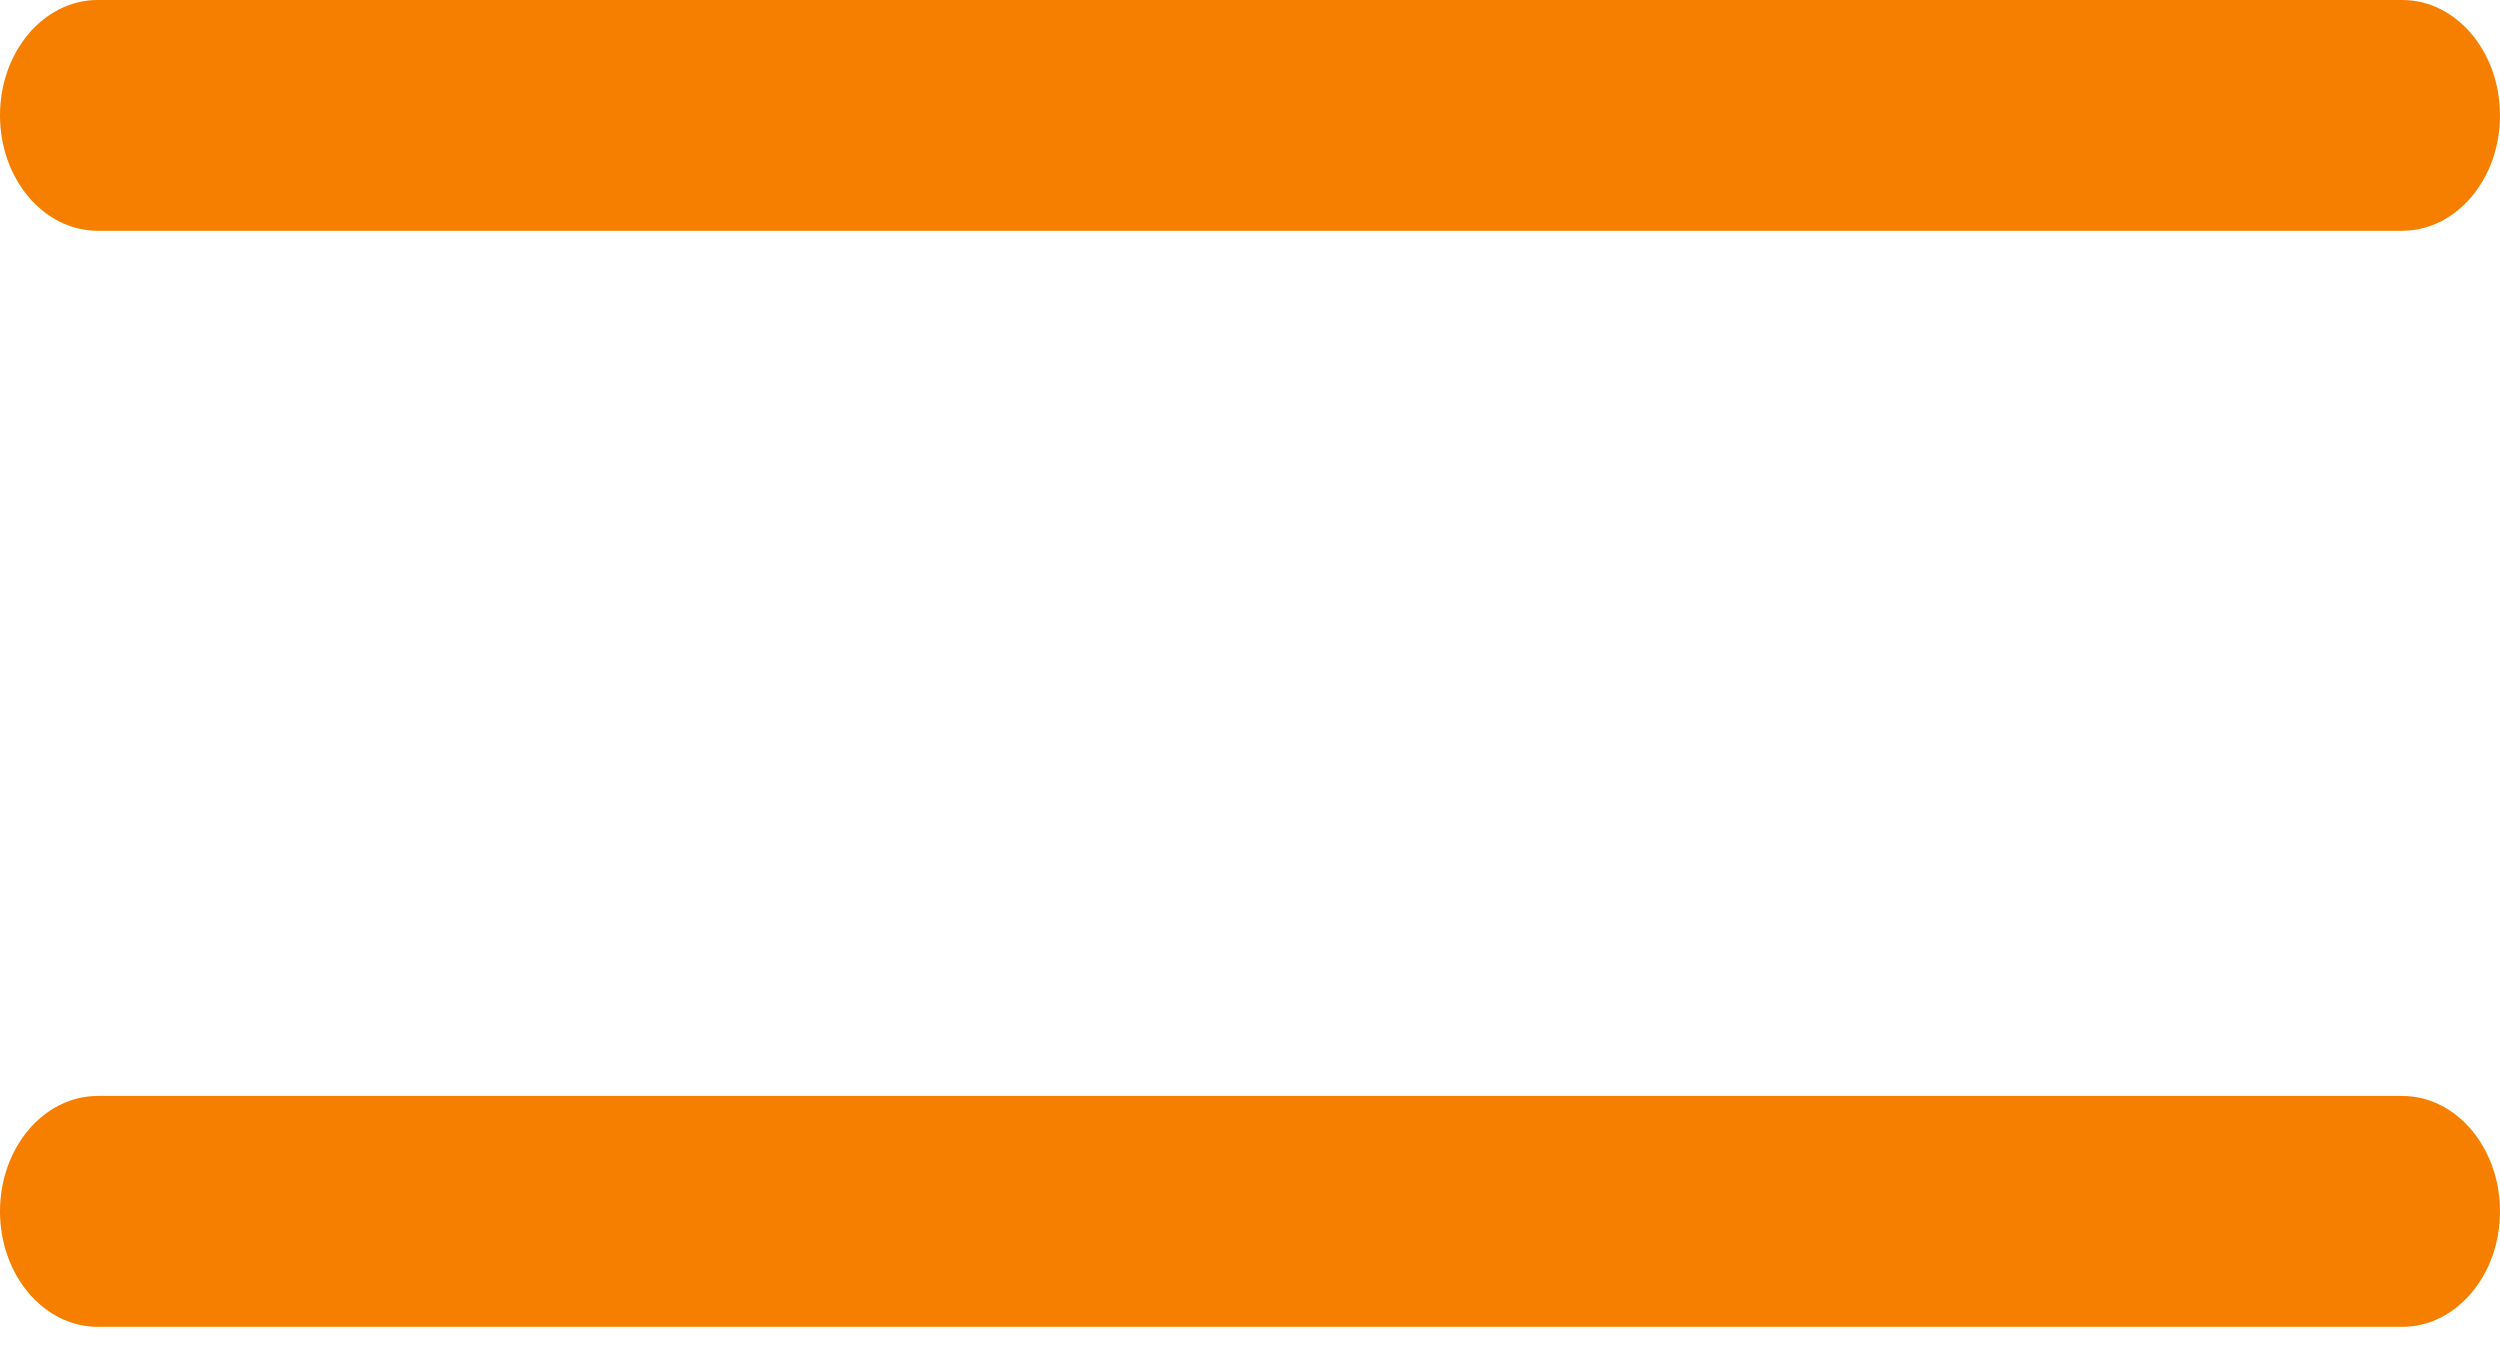
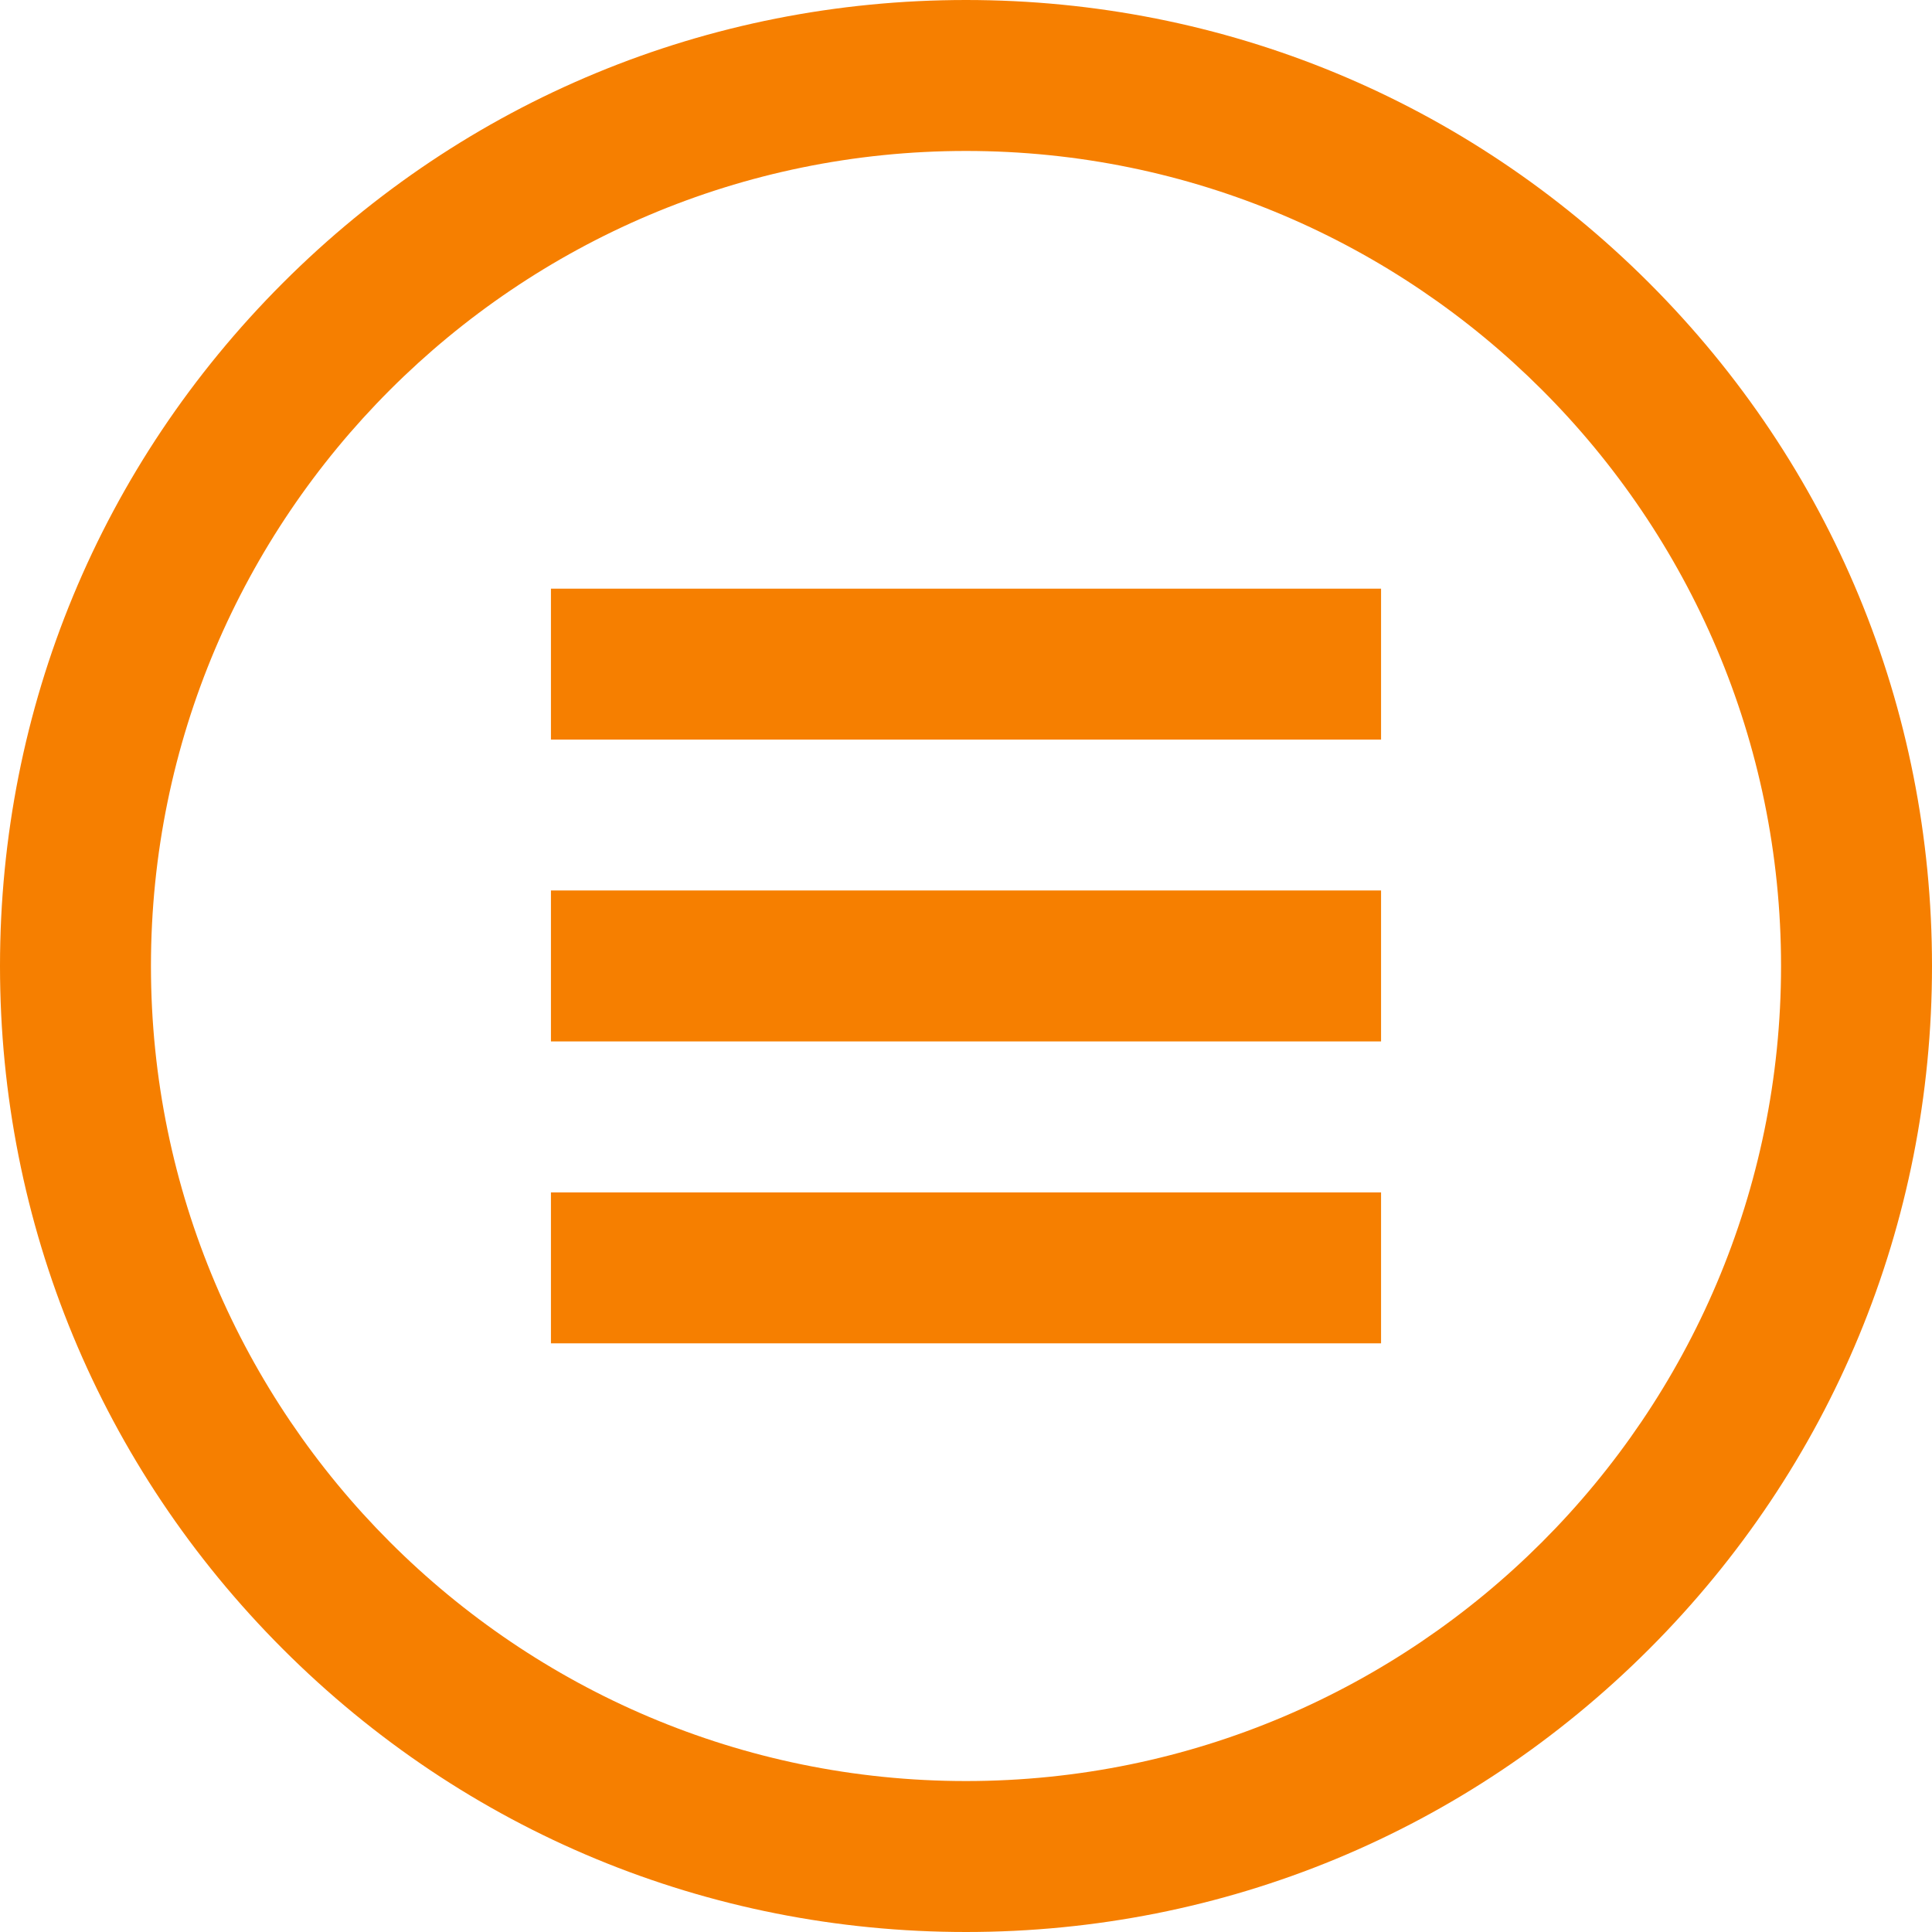
- <svg xmlns="http://www.w3.org/2000/svg" width="26" height="14" viewBox="0 0 26 14" fill="none">
-   <path d="M24.984 11.398H1.016C0.455 11.398 0 11.936 0 12.598C0 13.261 0.455 13.799 1.016 13.799H24.984C25.545 13.799 26 13.261 26 12.598C26 11.936 25.545 11.398 24.984 11.398Z" fill="#F67F00" />
-   <path d="M24.984 0H1.016C0.455 0 0 0.537 0 1.2C0 1.863 0.455 2.4 1.016 2.4H24.984C25.545 2.4 26 1.863 26 1.2C26 0.537 25.545 0 24.984 0Z" fill="#F67F00" />
+ <svg xmlns="http://www.w3.org/2000/svg" width="30" height="30" viewBox="0 0 30 30" fill="none">
+   <path d="M15 30C10.993 30 7.226 28.44 4.393 25.607C1.56 22.773 0 19.007 0 15C0 10.993 1.56 7.226 4.393 4.393C7.226 1.56 10.993 0 15 0C19.007 0 22.773 1.56 25.607 4.393C28.44 7.226 30 10.993 30 15C30 19.007 28.44 22.773 25.607 25.607C22.773 28.44 19.007 30 15 30ZM15 2.344C8.021 2.344 2.344 8.021 2.344 15C2.344 21.979 8.021 27.656 15 27.656C21.979 27.656 27.656 21.979 27.656 15C27.656 8.021 21.979 2.344 15 2.344ZM21.445 13.827H8.555V16.171H21.445V13.827ZM21.445 9.141H8.555V11.484H21.445V9.141ZM21.445 18.516H8.555V20.859H21.445V18.516Z" fill="#F67F00" />
</svg>
